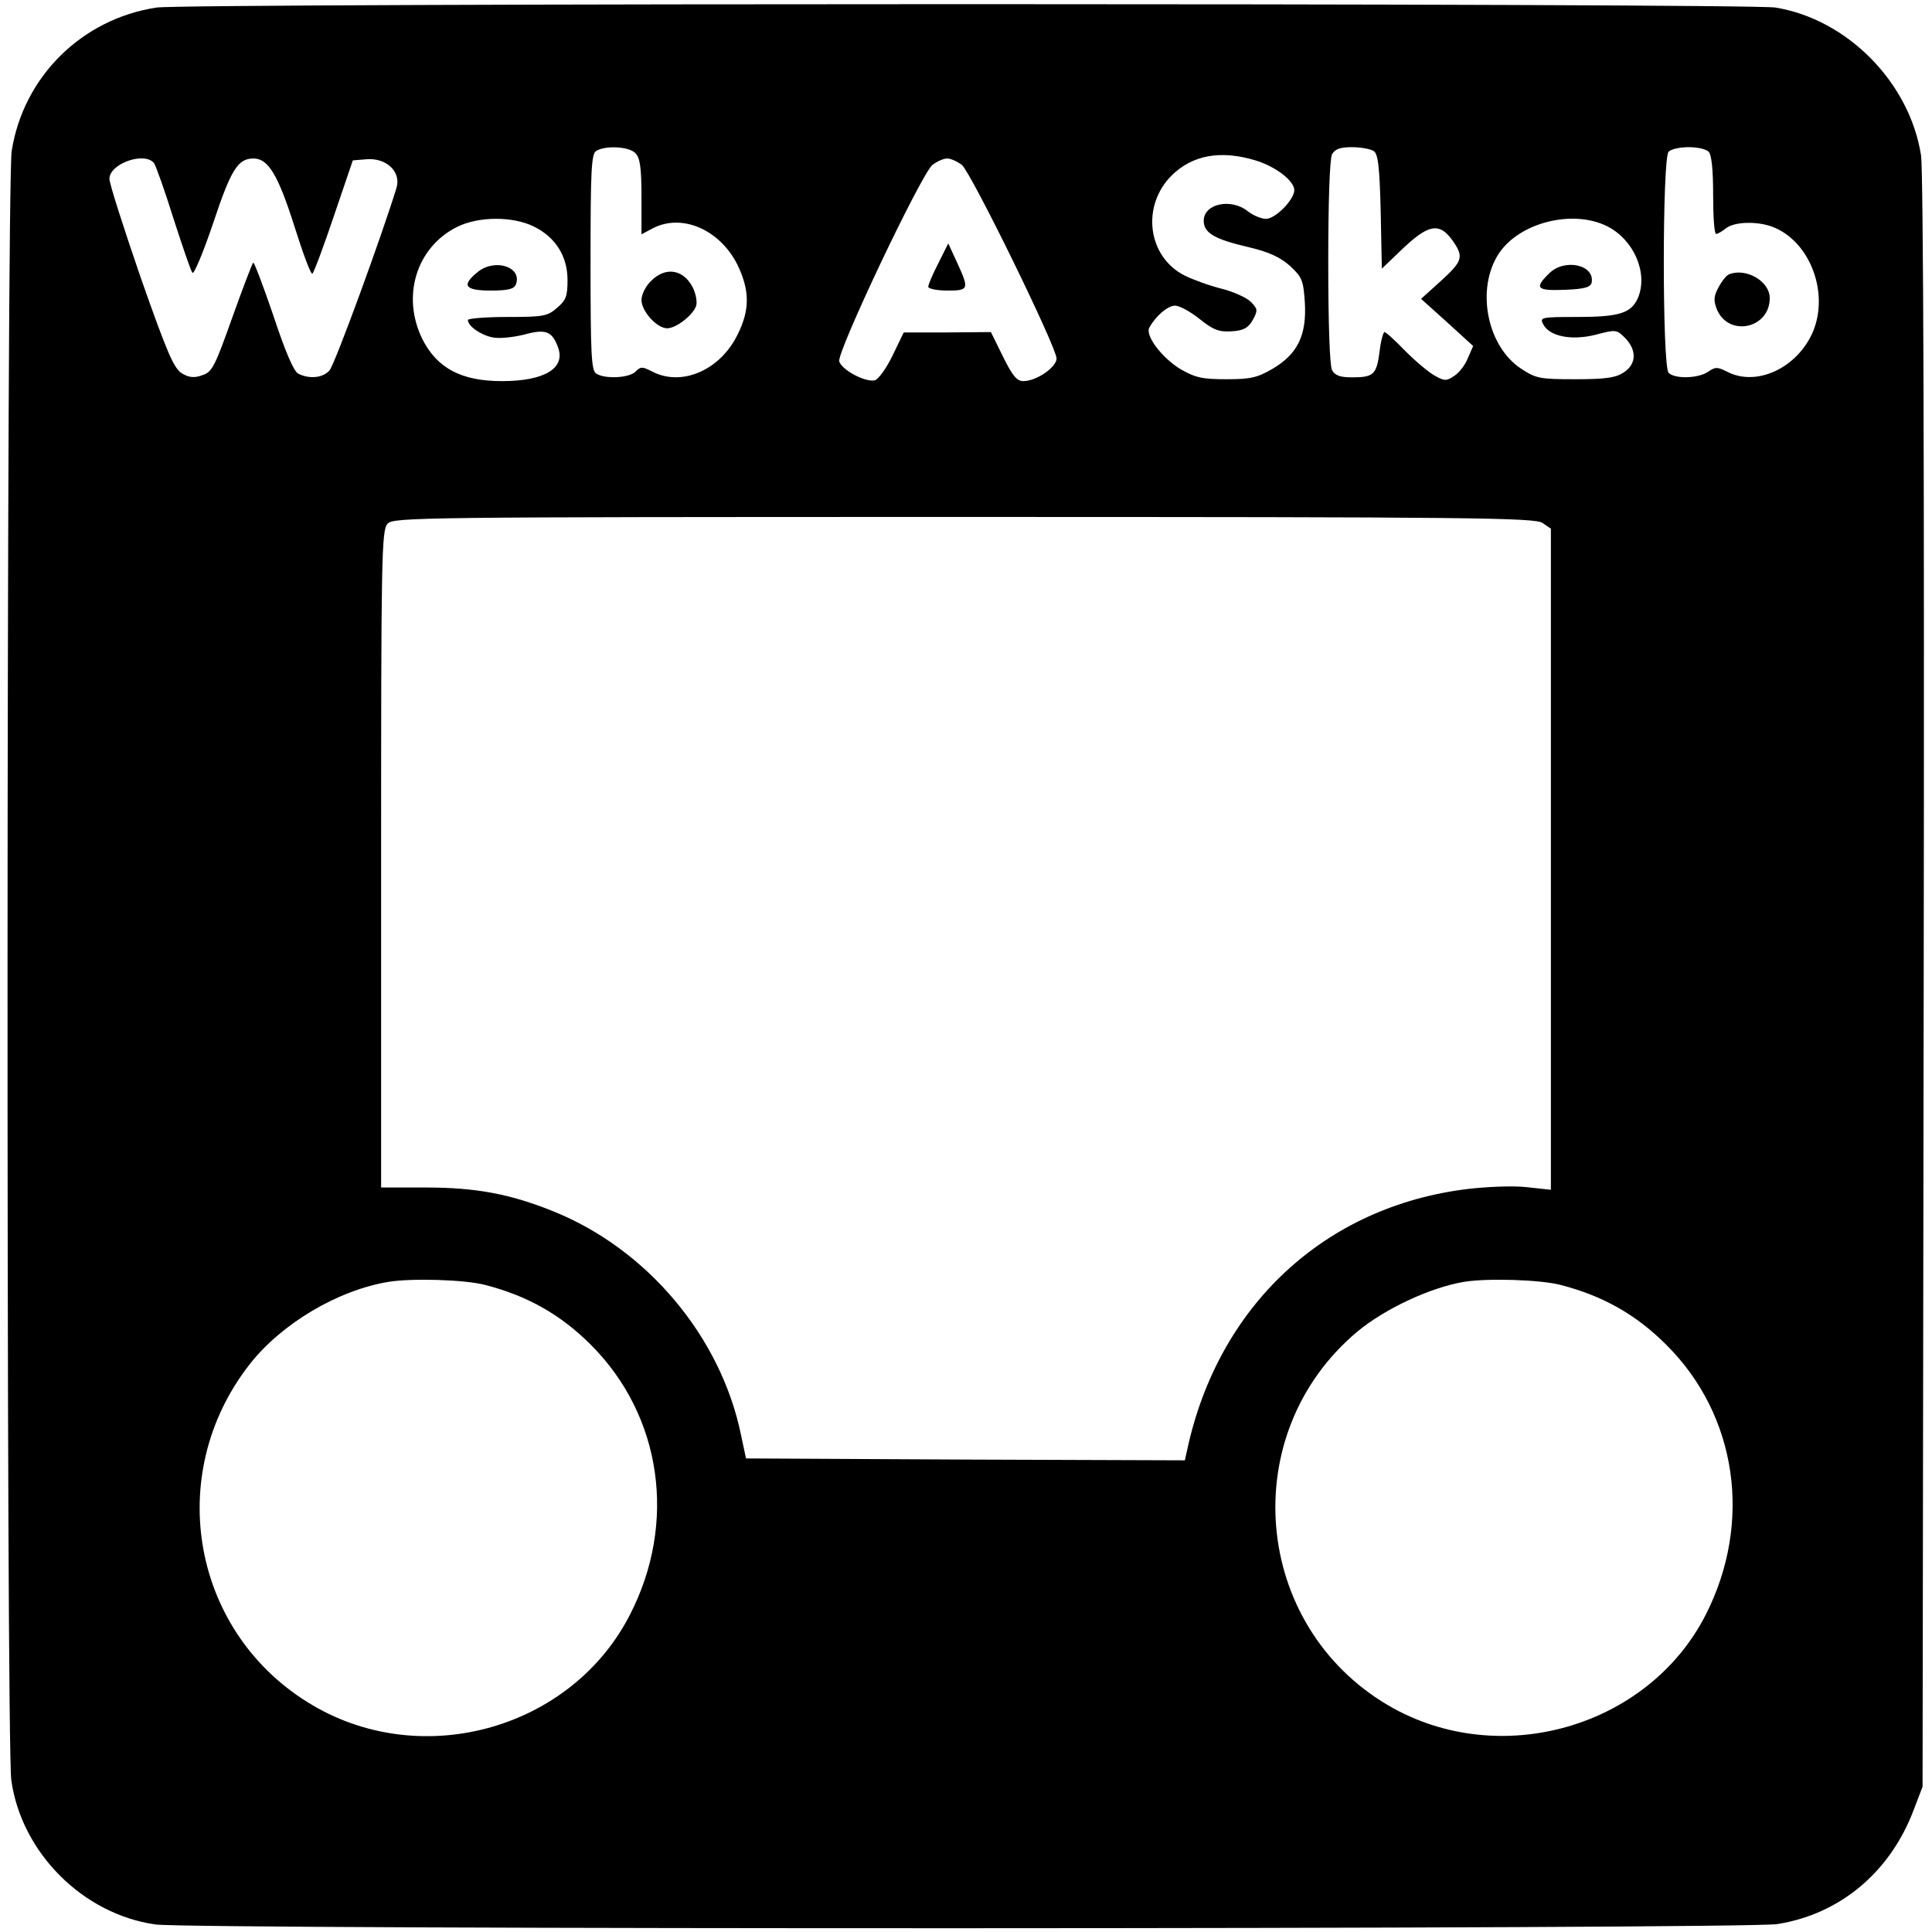
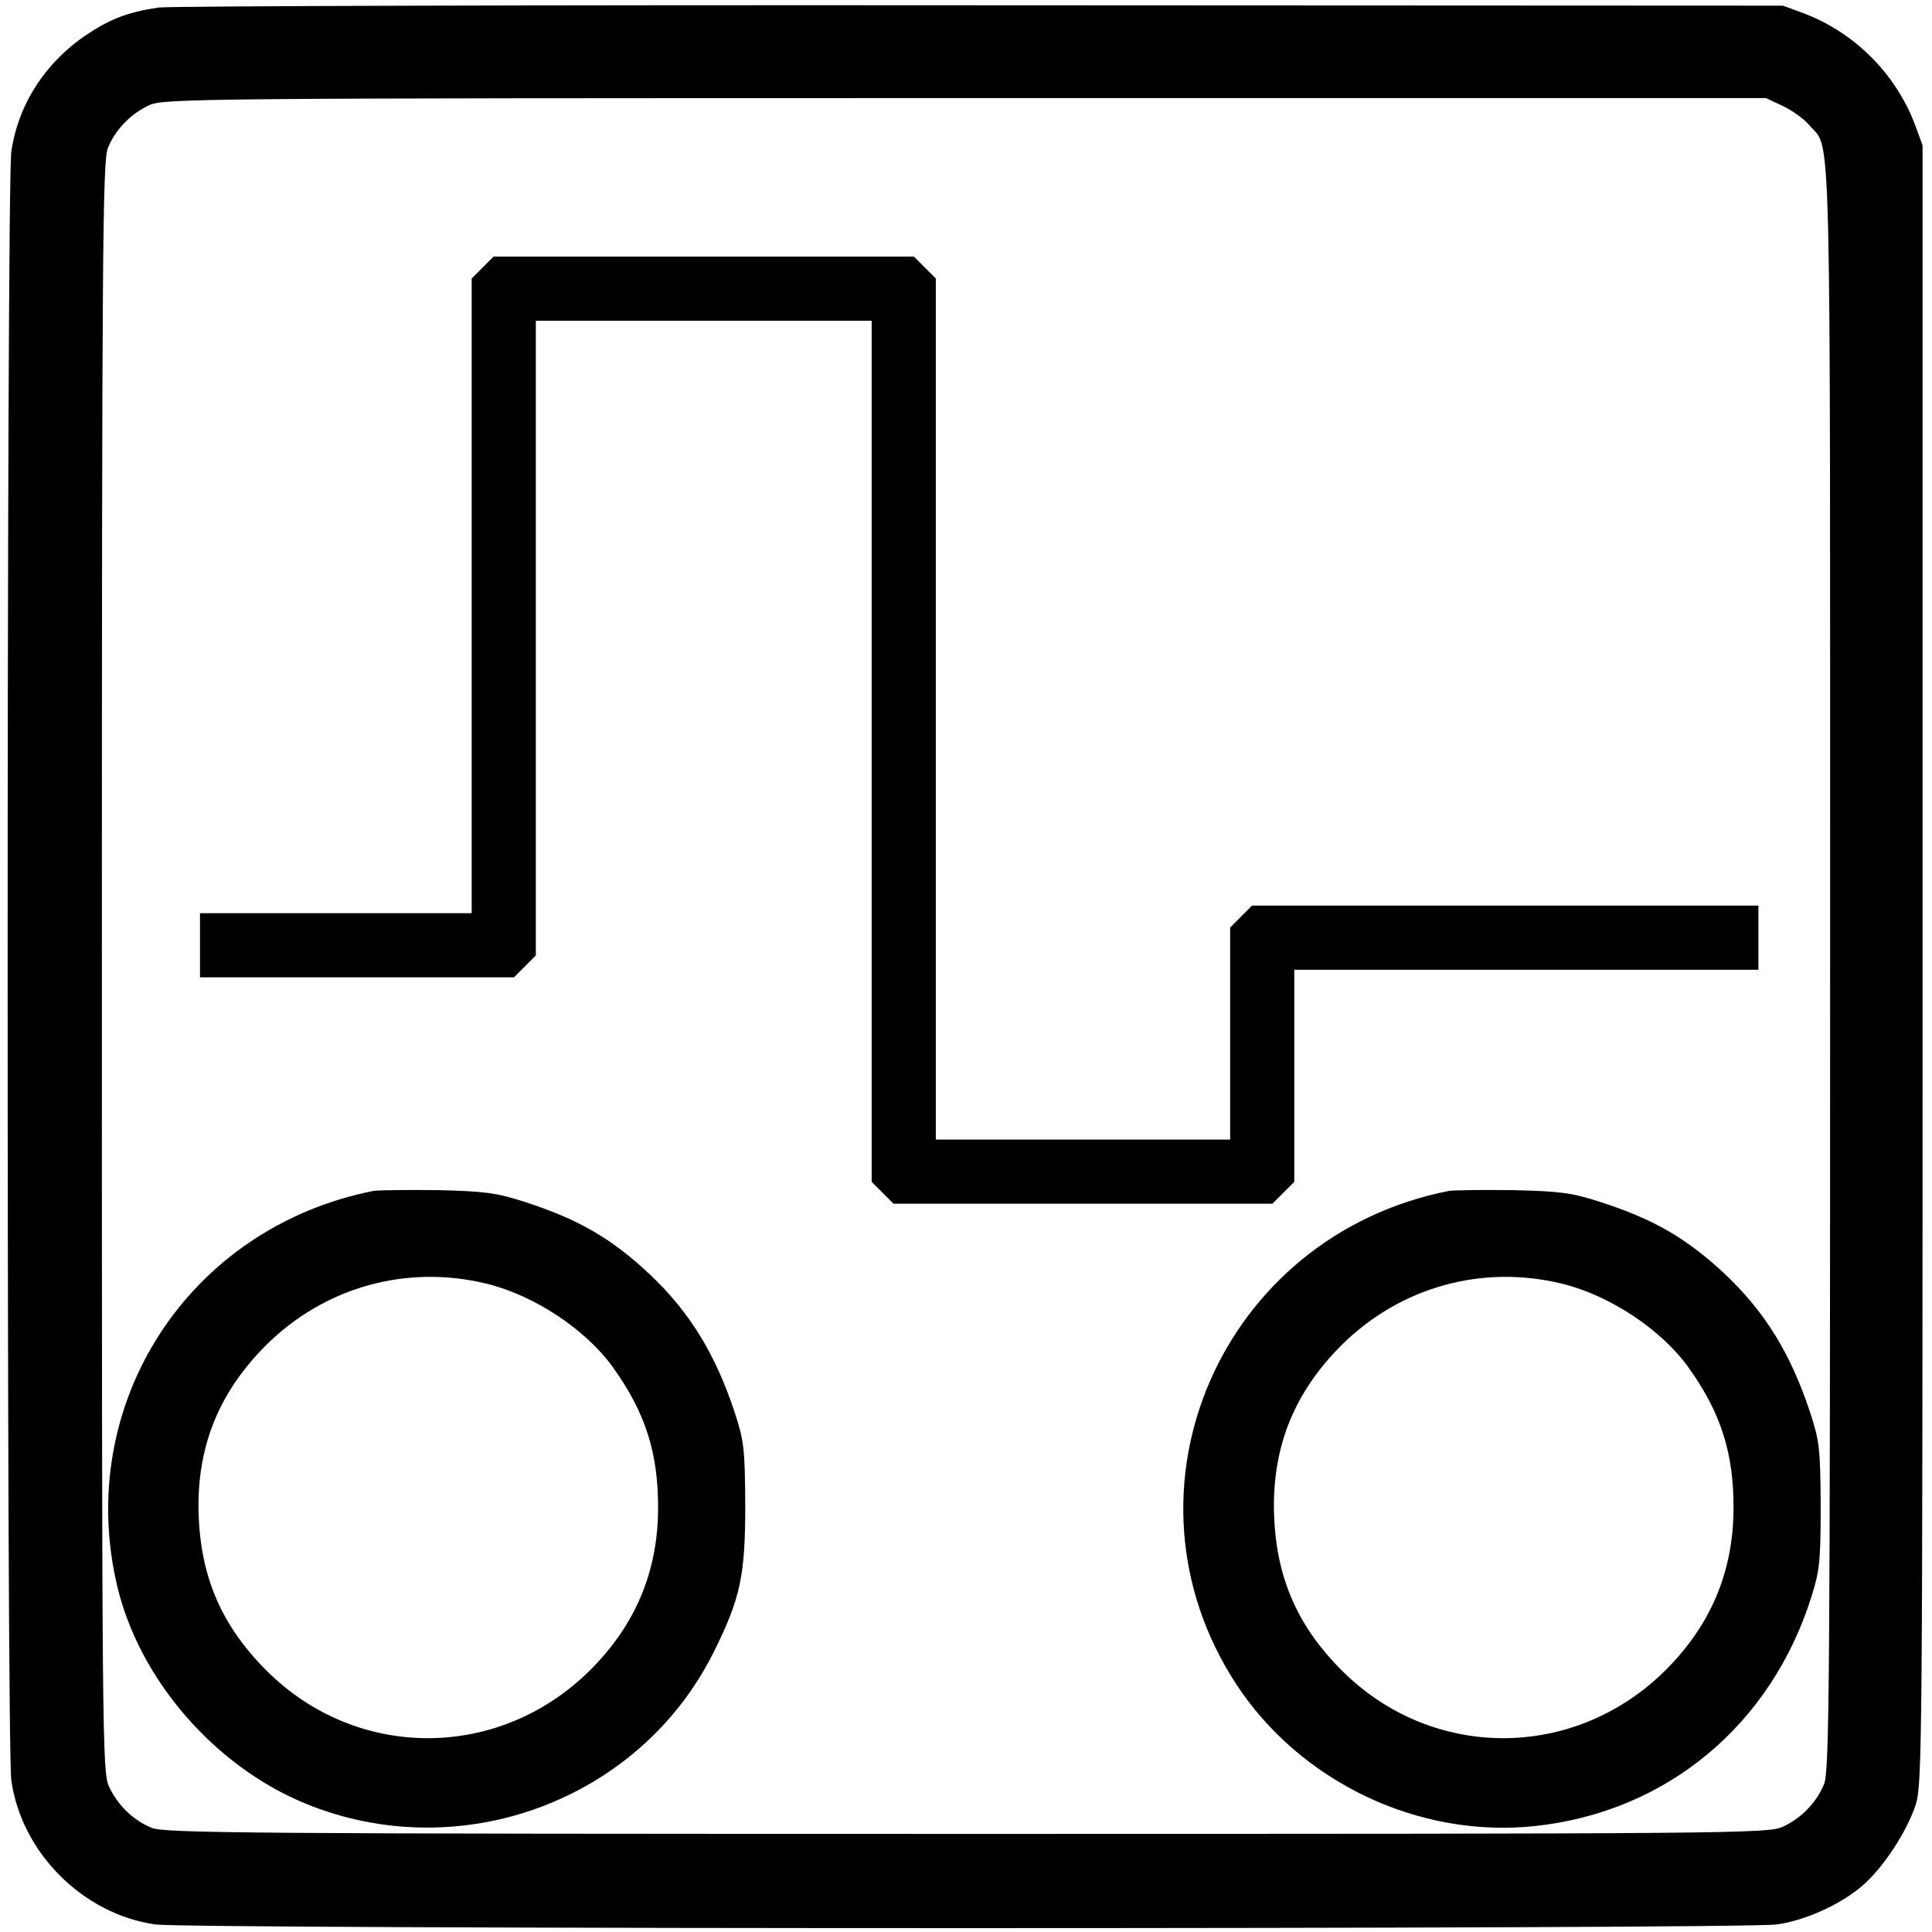
<svg xmlns="http://www.w3.org/2000/svg" version="1" width="682.667" height="682.667" viewBox="0 0 512 512">
-   <path d="M41.5 2C21.7 5 6.2 20.3 3.1 40 1.7 48.3 1.6 462.6 3 471.8 5.7 491 22 507.3 41.2 510c9.2 1.4 421.5 1.3 429.8-.1 16.6-2.6 30-13.8 36.2-30.4l2.3-6 .3-213c.2-135-.1-215.3-.7-219.3-3-19.3-19.5-36.1-38.6-39.2C463.4.8 49.1.8 41.5 2zm126.9 38.6c1.2 1.2 1.6 3.8 1.6 11.5v10l3-1.6c7.7-4 17.7.3 22.4 9.6 3.3 6.8 3.4 12 0 18.7-4.6 9.3-14.7 13.7-22.5 9.7-2.7-1.4-3.1-1.4-4.5 0-1.7 1.7-8.1 2-10.4.5-1.3-.8-1.5-5.2-1.5-29.5s.2-28.7 1.5-29.5c2.4-1.5 8.7-1.2 10.4.6zM364 40c1.2.7 1.6 4 1.9 16.1l.3 15.1 4.7-4.5c7.8-7.6 10.7-8 14.5-2.3 2.5 3.8 2 5-3.6 10.1l-5.2 4.7 6.9 6.2 6.9 6.3-1.4 3.2c-.7 1.8-2.3 3.9-3.6 4.7-2 1.4-2.6 1.4-5.1 0-1.5-.8-5-3.7-7.8-6.5-2.7-2.8-5.2-5.1-5.6-5.1-.3 0-1 2.4-1.3 5.2-.8 6.1-1.6 6.8-7.3 6.8-3.2 0-4.5-.5-5.3-1.9-.6-1.2-1-12.2-1-28.6 0-16.4.4-27.4 1-28.6.8-1.4 2.1-1.9 5.3-1.9 2.3 0 4.9.5 5.7 1zm88.8.2c.8.8 1.2 4.8 1.2 11.5 0 5.7.3 10.3.8 10.3.4 0 1.6-.7 2.6-1.5 2.3-1.8 8.3-1.9 12.3-.4 9.8 3.7 15.1 17.2 10.8 27.7-4.1 9.7-15 14.8-22.8 10.7-2.6-1.3-3.1-1.3-5 0-2.6 1.8-8.8 2-10.5.3-1.7-1.7-1.7-56.9 0-58.6.7-.7 3-1.2 5.3-1.2s4.6.5 5.3 1.2zm-120.1 2.3c5.3 1.6 10.3 5.4 10.3 7.9s-5 7.6-7.5 7.6c-1.2 0-3.4-.9-4.8-2-4.5-3.6-11.7-2-11.7 2.5 0 3.2 2.8 4.9 11.9 7 5.5 1.3 8.4 2.7 11 5 3.2 3 3.5 3.8 3.9 9.7.5 8.6-1.9 13.6-8.5 17.5-4.1 2.4-5.9 2.8-12.3 2.8s-8.2-.4-12.2-2.7c-4.9-3-9.4-8.9-8.2-11 1.7-3.1 4.9-5.8 6.8-5.8 1.2 0 4.1 1.6 6.6 3.6 3.6 2.9 5.1 3.4 8.4 3.2 3.2-.2 4.4-.9 5.6-3 1.4-2.6 1.3-2.9-.5-4.8-1.1-1.1-4.6-2.7-7.8-3.5-3.2-.8-7.6-2.4-9.8-3.5-9.8-5-11.5-18.4-3.4-26.5 5.5-5.4 12.9-6.8 22.2-4zm-291.9.7c.5.7 2.9 7.4 5.2 14.8 2.4 7.4 4.6 13.9 5 14.3.4.5 2.9-5.5 5.5-13.2C61.2 45 63 42 67.2 42c3.9 0 6.5 4.4 10.8 17.9 2.3 7.3 4.4 13 4.8 12.6.4-.3 3-7.3 5.7-15.3l5-14.7 3.7-.3c5.2-.4 9.1 3.3 7.9 7.5-3.7 12.2-16.4 47-17.8 48.5-1.8 2-5.4 2.3-8.3.8-1.2-.7-3.4-5.8-6.6-15.5-2.7-7.9-5.1-14.2-5.3-13.9-.3.3-2.8 6.9-5.6 14.7C57 97 56.2 98.6 53.7 99.4c-2.1.8-3.5.7-5.4-.4-2.2-1.3-3.9-5.2-11-25.4C32.8 60.5 29 48.7 29 47.4c0-4 9.2-7.3 11.8-4.2zm214.1.5C257.4 45.8 280 92 280 95c0 2.3-5.3 6-8.8 6-1.7 0-2.9-1.4-5.4-6.5l-3.2-6.5-11.6.1h-11.5l-3 6.2c-1.7 3.5-3.8 6.3-4.7 6.5-2.6.5-8.6-2.7-9.4-5-.7-2.4 21.6-49.4 24.7-52.1 1.2-.9 2.9-1.7 3.9-1.7s2.7.8 3.9 1.7zM141.4 60c5.8 2.8 9 7.9 9 14.2 0 4.3-.4 5.4-2.8 7.4-2.5 2.2-3.6 2.4-13.2 2.4-5.7 0-10.4.4-10.4.8 0 1.6 3.4 4 6.5 4.6 1.7.4 5.4 0 8.3-.7 5.8-1.6 7.5-1 9.1 3.4 2 5.5-3.6 8.9-14.9 8.9-10.7 0-17.1-3.4-21-11-5.7-11.4-1.7-24.5 9.2-29.9 5.7-2.8 14.7-2.8 20.2-.1zM426 60c7 3.6 10.8 12.3 8.1 18.9-1.8 4.1-4.9 5.1-16.2 5.1-9.6 0-9.9.1-8.9 2 1.7 3.2 7.6 4.3 13.9 2.7 5.3-1.4 5.5-1.4 7.8.9 3.1 3.2 3 6.9-.4 9.1-2.1 1.4-4.8 1.8-12.8 1.8-9.5 0-10.4-.2-14.4-2.8-9.1-6-12-21.2-5.9-30.5 5.5-8.3 19.7-11.8 28.8-7.2zm-17.2 78.6l2.2 1.5v175.2l-6.5-.7c-3.5-.4-10.6-.1-15.6.5-37.8 4.6-66.1 30.9-74.3 69.2l-.6 2.7-58.2-.2-58.1-.3-1.3-6.1c-5.3-26.1-24.9-49.4-49.8-59.4-11.4-4.6-20.5-6.3-33.8-6.3H101v-87c0-79.6.1-87.2 1.7-88.9 1.5-1.7 7.6-1.8 152.7-1.8 135.2 0 151.4.2 153.4 1.6zM128.5 340.5c11.3 2.9 20.1 7.9 28.1 15.9 18.8 18.8 22.9 47.2 10.3 71.6-15.4 30-54.5 41.2-83.9 24-32-18.7-39.9-61-16.8-90.5 8.4-10.7 23.3-19.6 36.8-21.8 6.1-1 20-.6 25.5.8zm285 0c11.3 2.9 20.1 7.9 28.1 15.9 18.8 18.7 22.9 47.1 10.4 71.6-15.3 29.9-54.7 41.1-84 24-36.2-21.2-40.5-72.1-8.3-99.1 7.2-6 19.3-11.7 28.3-13.2 6.1-1 20-.6 25.5.8z" />
-   <path d="M172.5 74.5c-1.4 1.3-2.5 3.6-2.5 5 0 3 4.1 7.5 6.8 7.5 2.4 0 6.9-3.5 7.7-6 .3-1-.1-3.2-.9-4.8-2.5-4.9-7.3-5.6-11.1-1.7zM458.2 72.7c-.7.3-1.9 1.8-2.8 3.5-1.3 2.4-1.3 3.5-.4 5.8 3.1 7.4 14 5.1 14-3 0-4.5-6.3-8.1-10.8-6.3zM248.7 69.7c-1.5 2.9-2.7 5.7-2.7 6.3 0 .5 2.2 1 5 1 5.8 0 5.9-.3 2.6-7.5l-2.3-5-2.6 5.2zM126.7 72c-4.5 3.6-3.6 5 3.3 5 4.7 0 6.2-.4 6.7-1.6 1.8-4.6-5.4-7-10-3.4zM410.5 72.5c-4 3.9-3.2 4.6 4.2 4.3 5.3-.2 6.8-.7 7.1-1.9.9-4.8-7.3-6.5-11.3-2.4z" />
+   <path d="M42 2c-8.1 1.2-12.7 3-18.9 7.1C12 16.5 4.8 27.7 3 40.2c-1.3 8.4-1.3 423.2 0 431.6C5.7 491 22 507.3 41.2 510c8.4 1.3 421.2 1.3 429.6 0 7.6-1 17.2-5.4 22.9-10.4 5.5-4.8 11.7-14.3 14-21.4 1.7-5.4 1.8-15.8 1.8-222.7v-217l-2.1-5.7c-5.1-13.3-15.9-24.1-29.2-29.2l-5.7-2.1-213-.1C142.3 1.3 44.5 1.6 42 2zm430.5 26.1c2.5 1.2 5.7 3.5 7 5.1 5.9 7 5.5-8.7 5.5 223 0 190.2-.2 213.3-1.6 216.6-2 4.9-6 9-10.9 11.3-3.9 1.8-11.8 1.9-216.3 1.9-189.7 0-212.7-.2-216-1.6-4.9-2-9-6-11.3-10.9-1.8-3.9-1.9-11.8-1.9-217.3 0-190.6.2-213.7 1.6-217 2-4.9 6-9 10.9-11.3 3.9-1.8 11.8-1.9 216.3-1.9H468l4.5 2.1z" />
+   <path d="M127.9 70.9l-2.9 2.9V242H53v17h83.2l2.9-2.9 2.9-2.9V85h89v228.2l2.9 2.9 2.9 2.9h100.4l2.9-2.9 2.9-2.9V257h123v-17H331.8l-2.9 2.9-2.9 2.9V302h-78V73.8l-2.9-2.9-2.9-2.9H130.8l-2.9 2.9zM99 315.6c-49.1 9.7-79.4 56.5-67.9 104.9 5.9 24.6 25.7 47.5 49.7 57.4 40.9 16.9 88.5-.6 108.2-39.8 7.2-14.4 8.5-20.4 8.5-39.1-.1-15.3-.3-17.1-2.9-25-5.1-15.3-11.8-26.2-22.2-36.1-10.3-9.7-19.1-14.8-33.4-19.4-7.4-2.4-10.4-2.8-23-3.1-8-.1-15.6 0-17 .2zm30 24.6c12.6 3.1 26.2 12.1 33.4 22.1 8.7 12.1 12.1 22.9 12 37.7-.1 16.5-6 30.6-17.9 42.5-24.1 24.1-61.9 24.2-85.9.2-12.3-12.3-17.8-25.7-18-43.2-.1-16.9 5.7-30.8 17.9-43C86 341.1 107.7 335 129 340.2zM384 315.6c-60.4 11.9-89.7 79.2-56.6 130.4 17 26.2 48.6 41.3 79.6 37.9 34.8-3.8 62.4-26.8 73.1-60.9 2.1-6.7 2.4-9.3 2.4-24-.1-15.3-.3-17.1-2.9-25-5.1-15.3-11.8-26.2-22.2-36.1-10.3-9.7-19.1-14.8-33.4-19.4-7.4-2.4-10.4-2.8-23-3.1-8-.1-15.6 0-17 .2zm30 24.6c12.6 3.1 26.2 12.1 33.4 22.1 8.7 12.1 12.1 22.9 12 37.7-.1 16.5-6 30.6-17.9 42.5-24.1 24.1-61.9 24.2-85.9.2-12.3-12.3-17.8-25.7-18-43.2-.1-16.9 5.7-30.8 17.9-43 15.5-15.4 37.2-21.5 58.5-16.3z" />
</svg>
